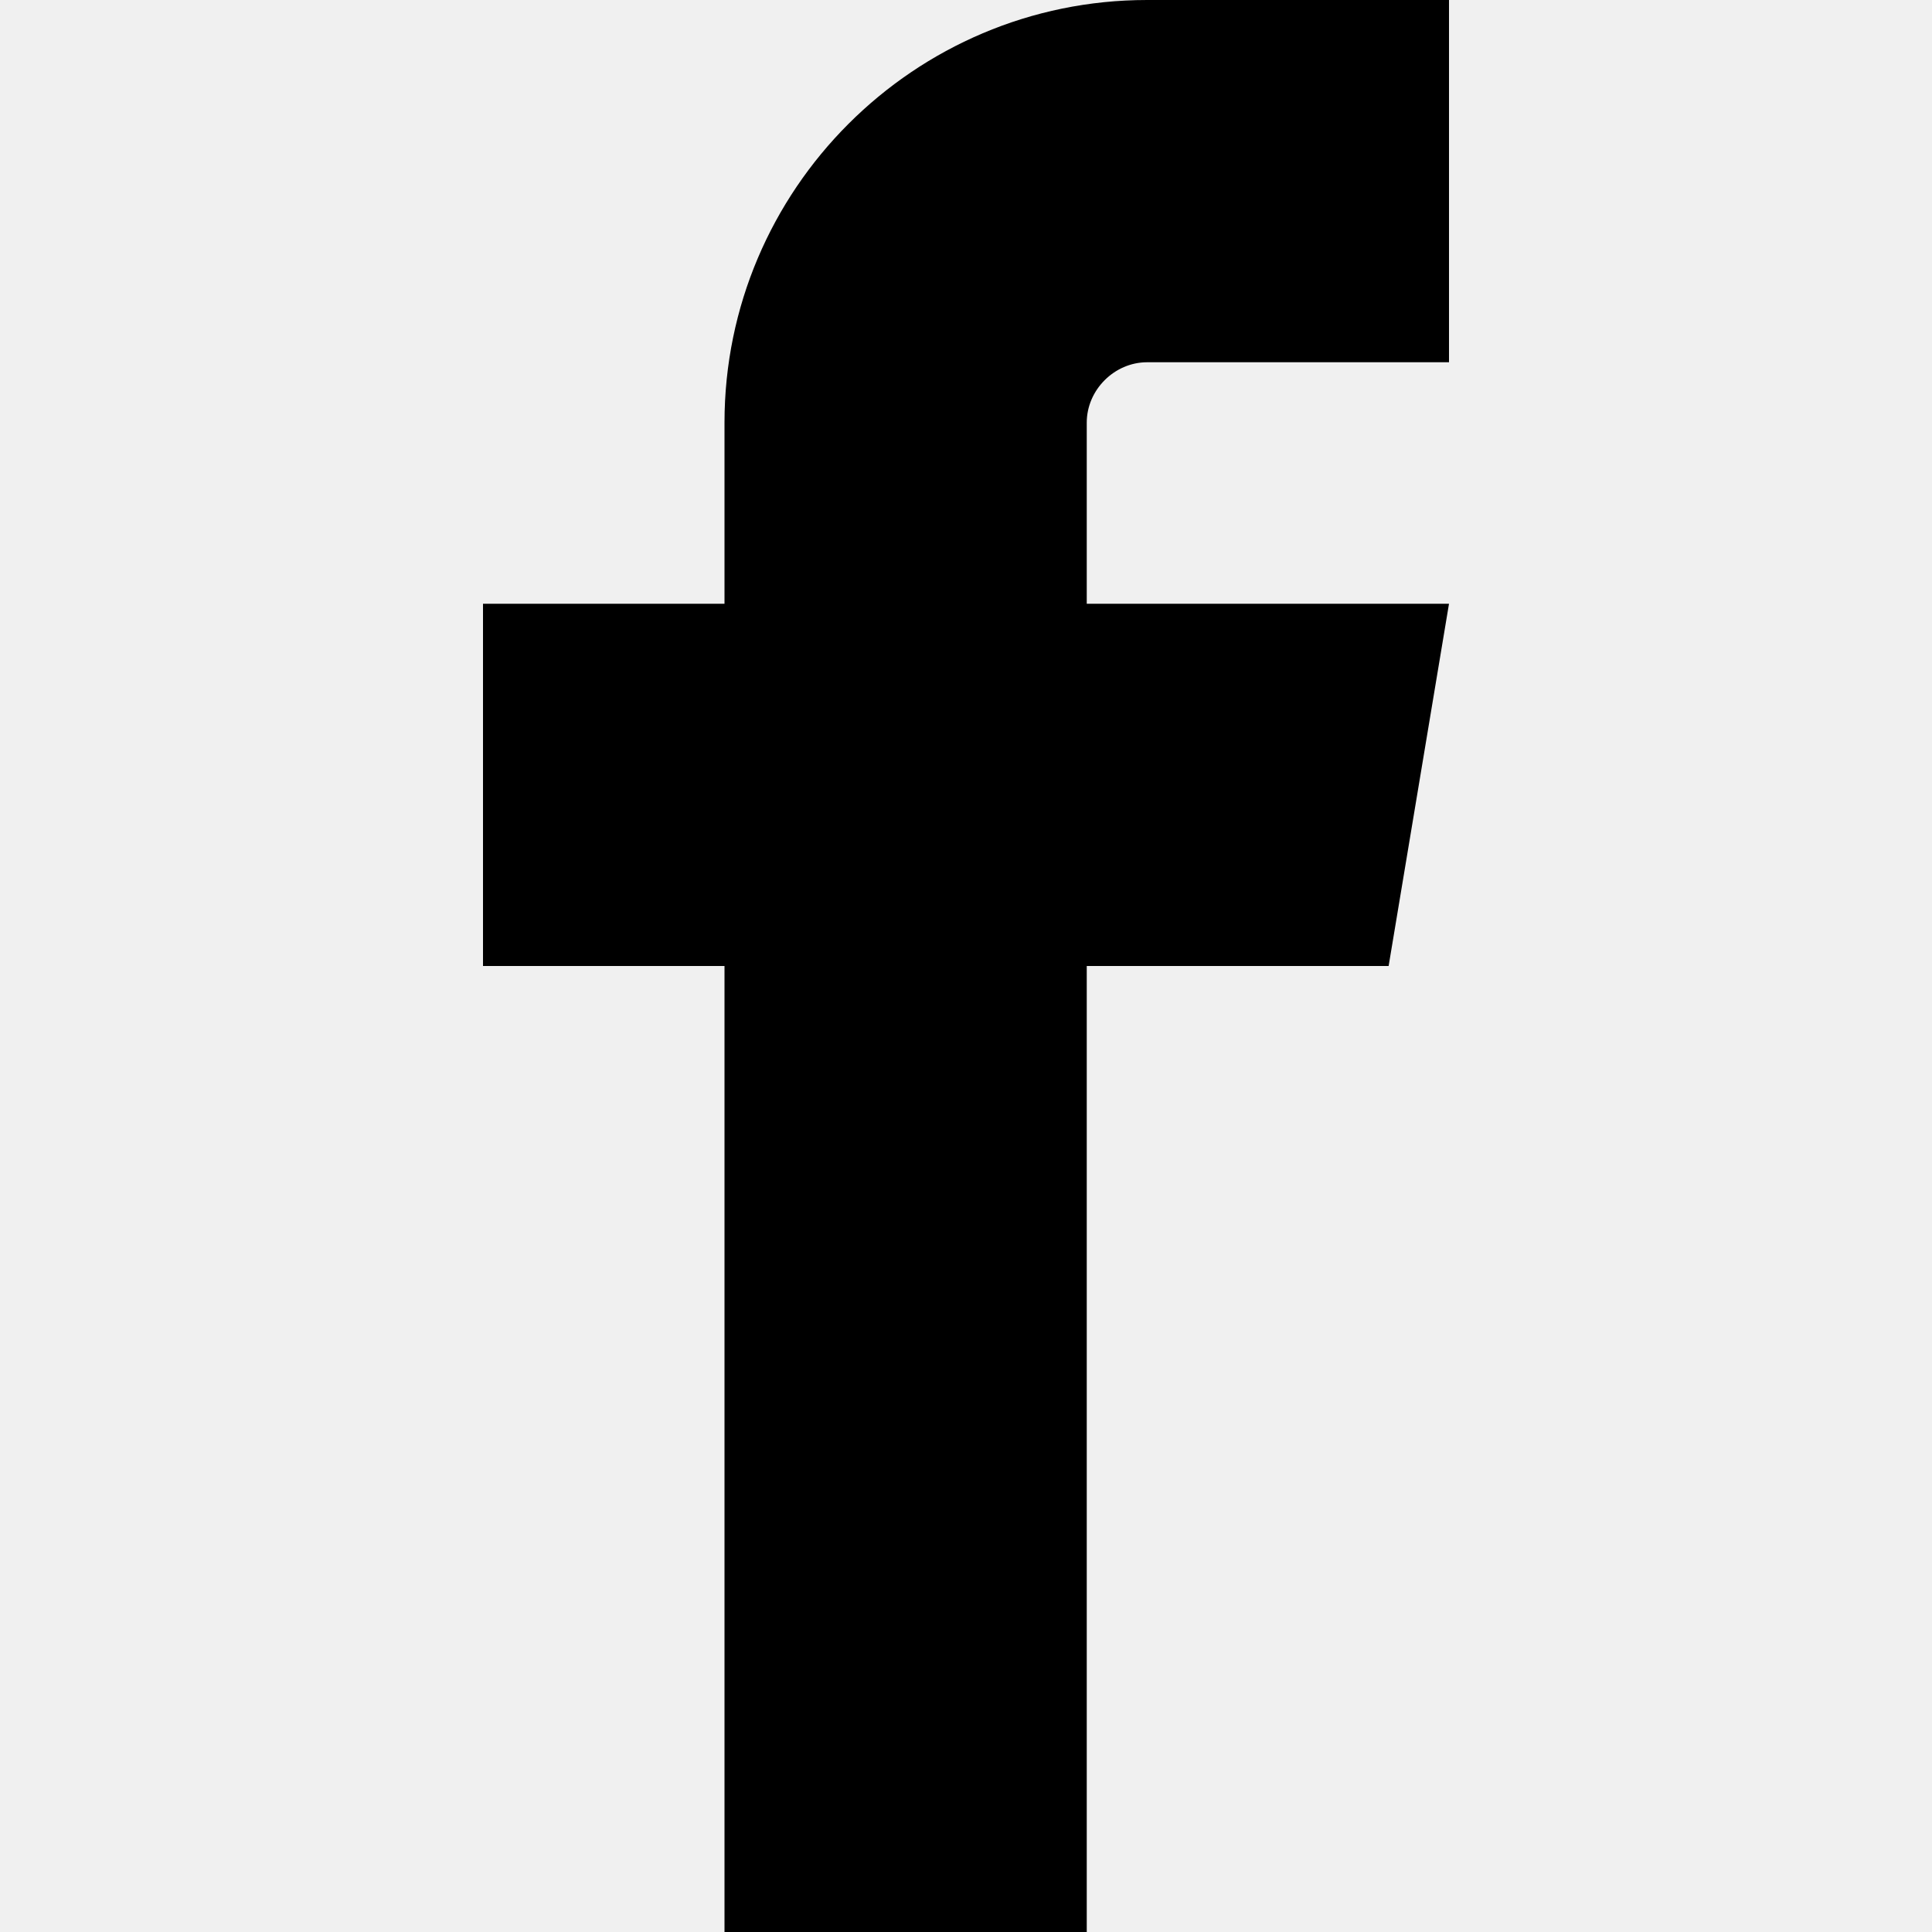
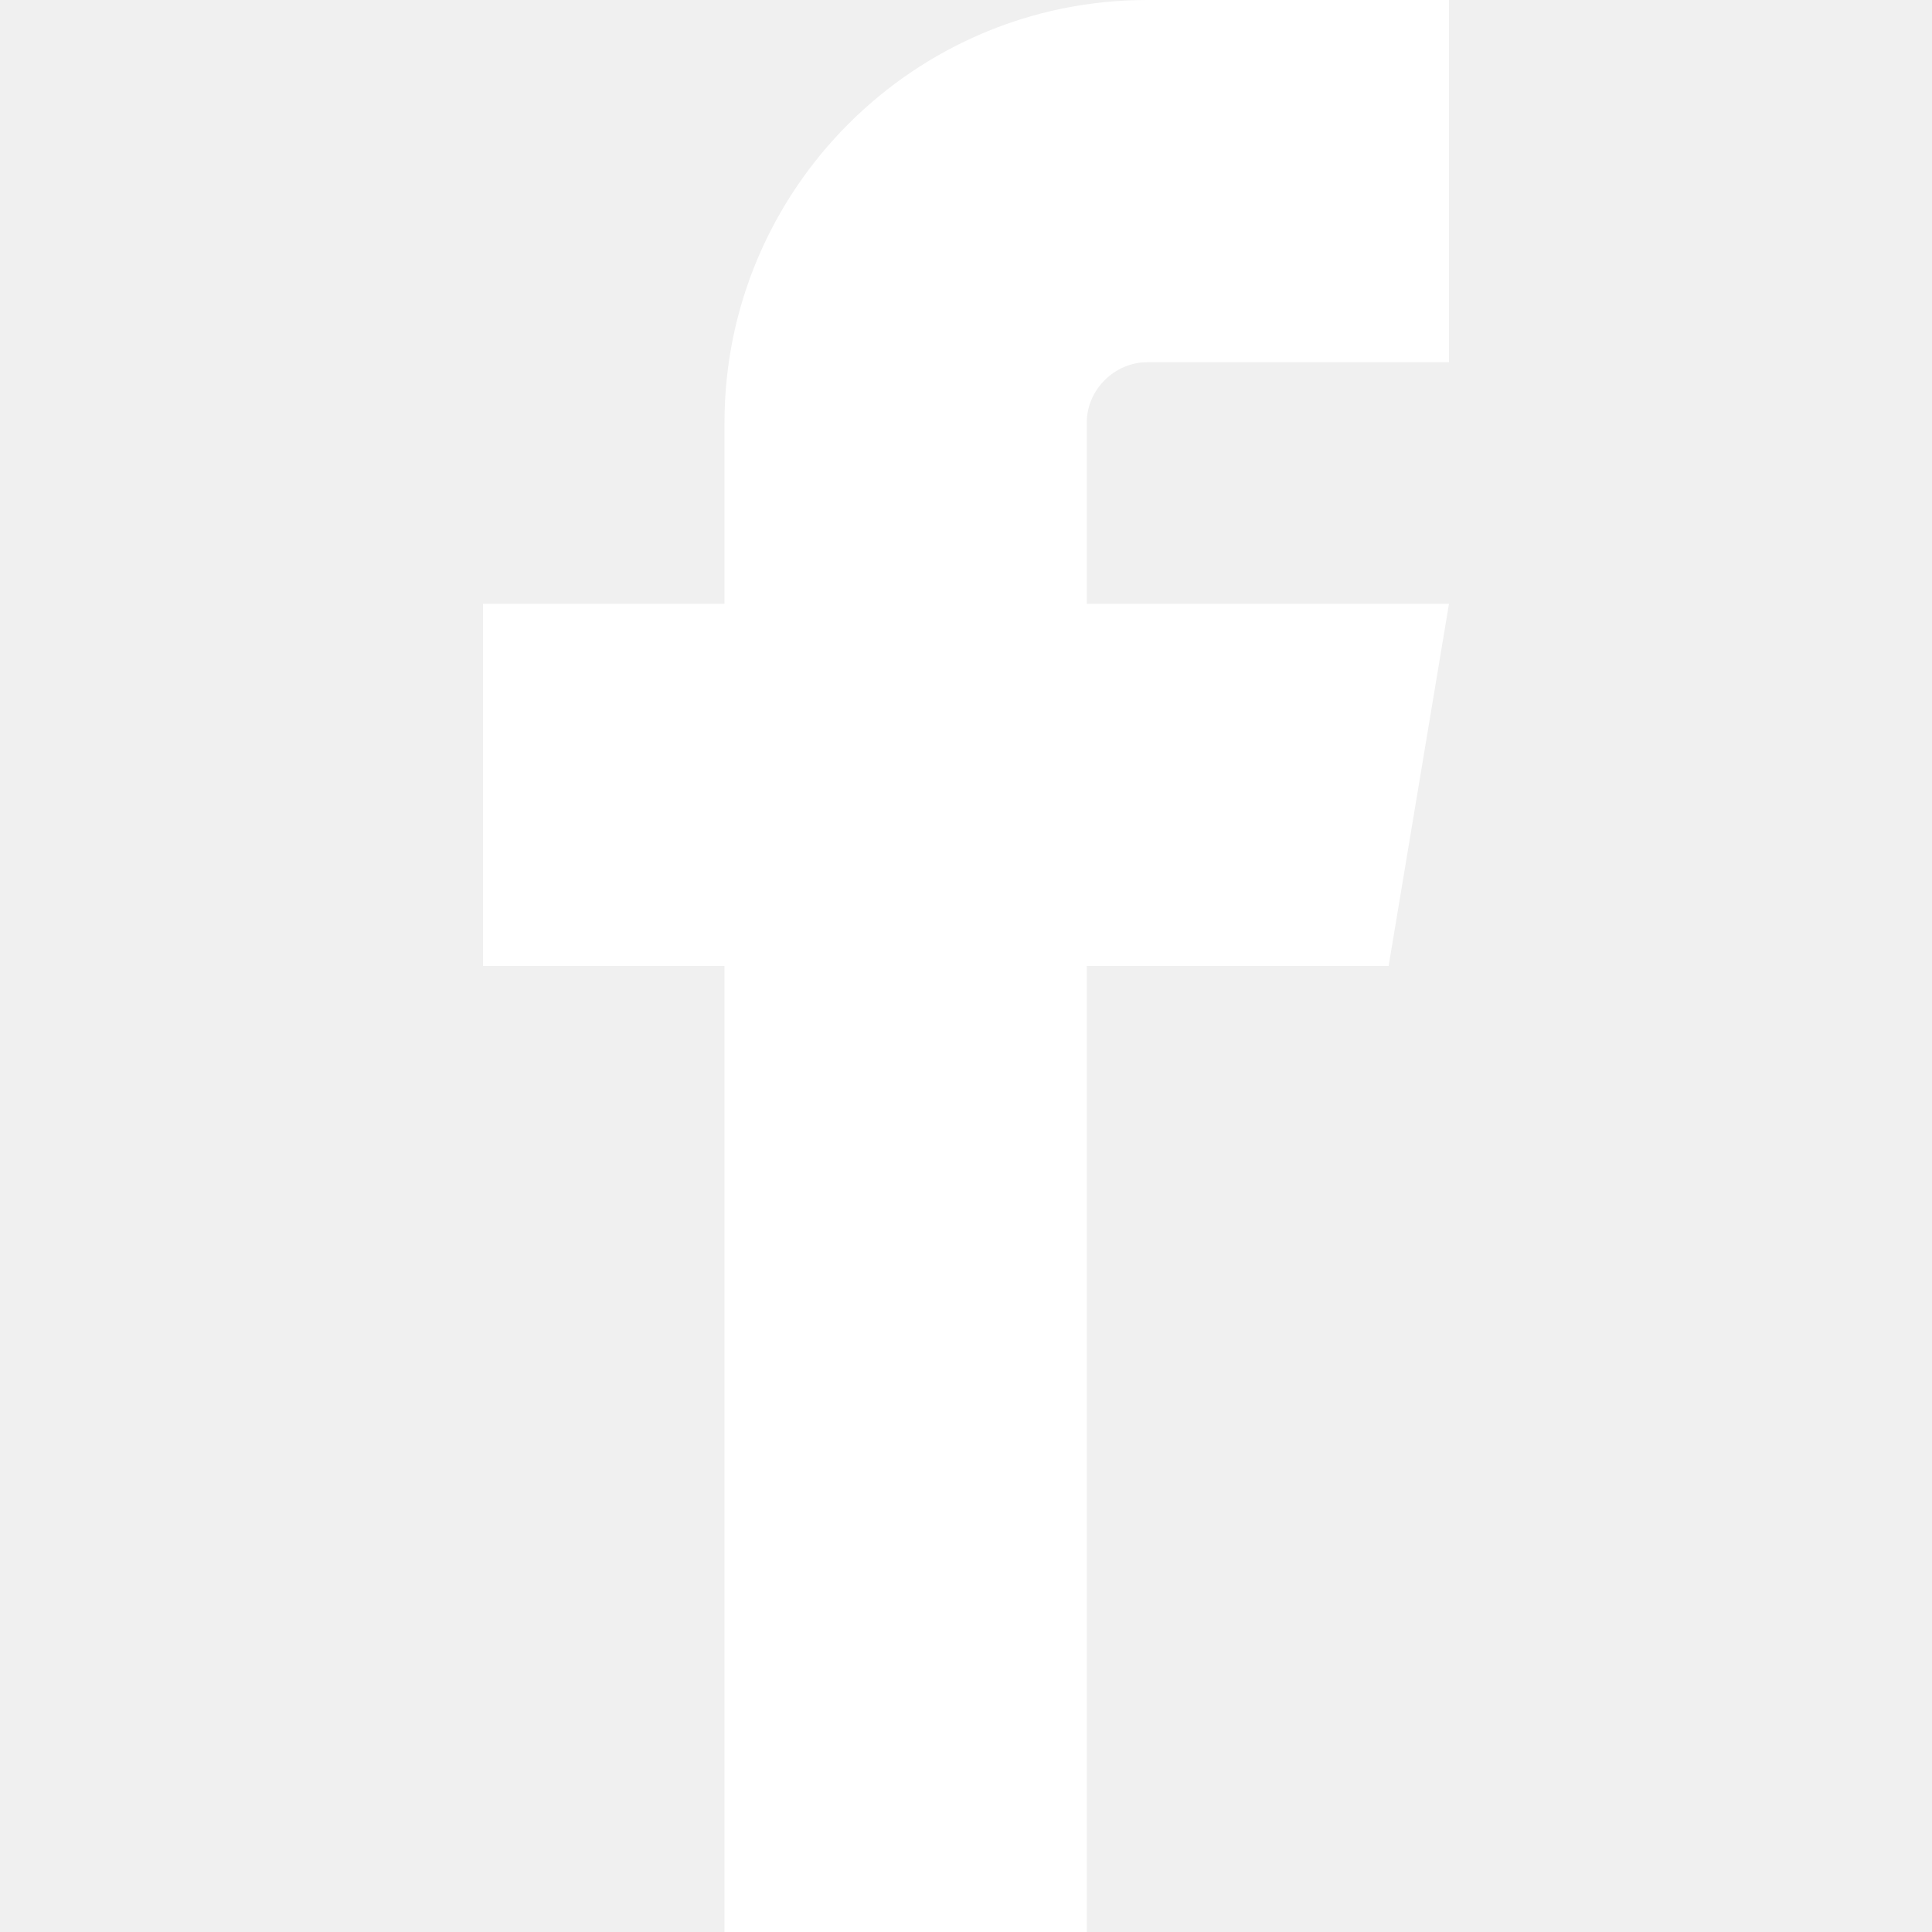
- <svg xmlns="http://www.w3.org/2000/svg" version="1.1" width="32" height="32" viewBox="0 0 32 32">
+ <svg xmlns="http://www.w3.org/2000/svg" version="1.1" width="32" height="32" fill="#fff" viewBox="0 0 32 32">
  <path d="M19 6h5v-6h-5c-3.86 0-7 3.14-7 7v3h-4v6h4v16h6v-16h5l1-6h-6v-3c0-0.542 0.458-1 1-1z" />
</svg>
